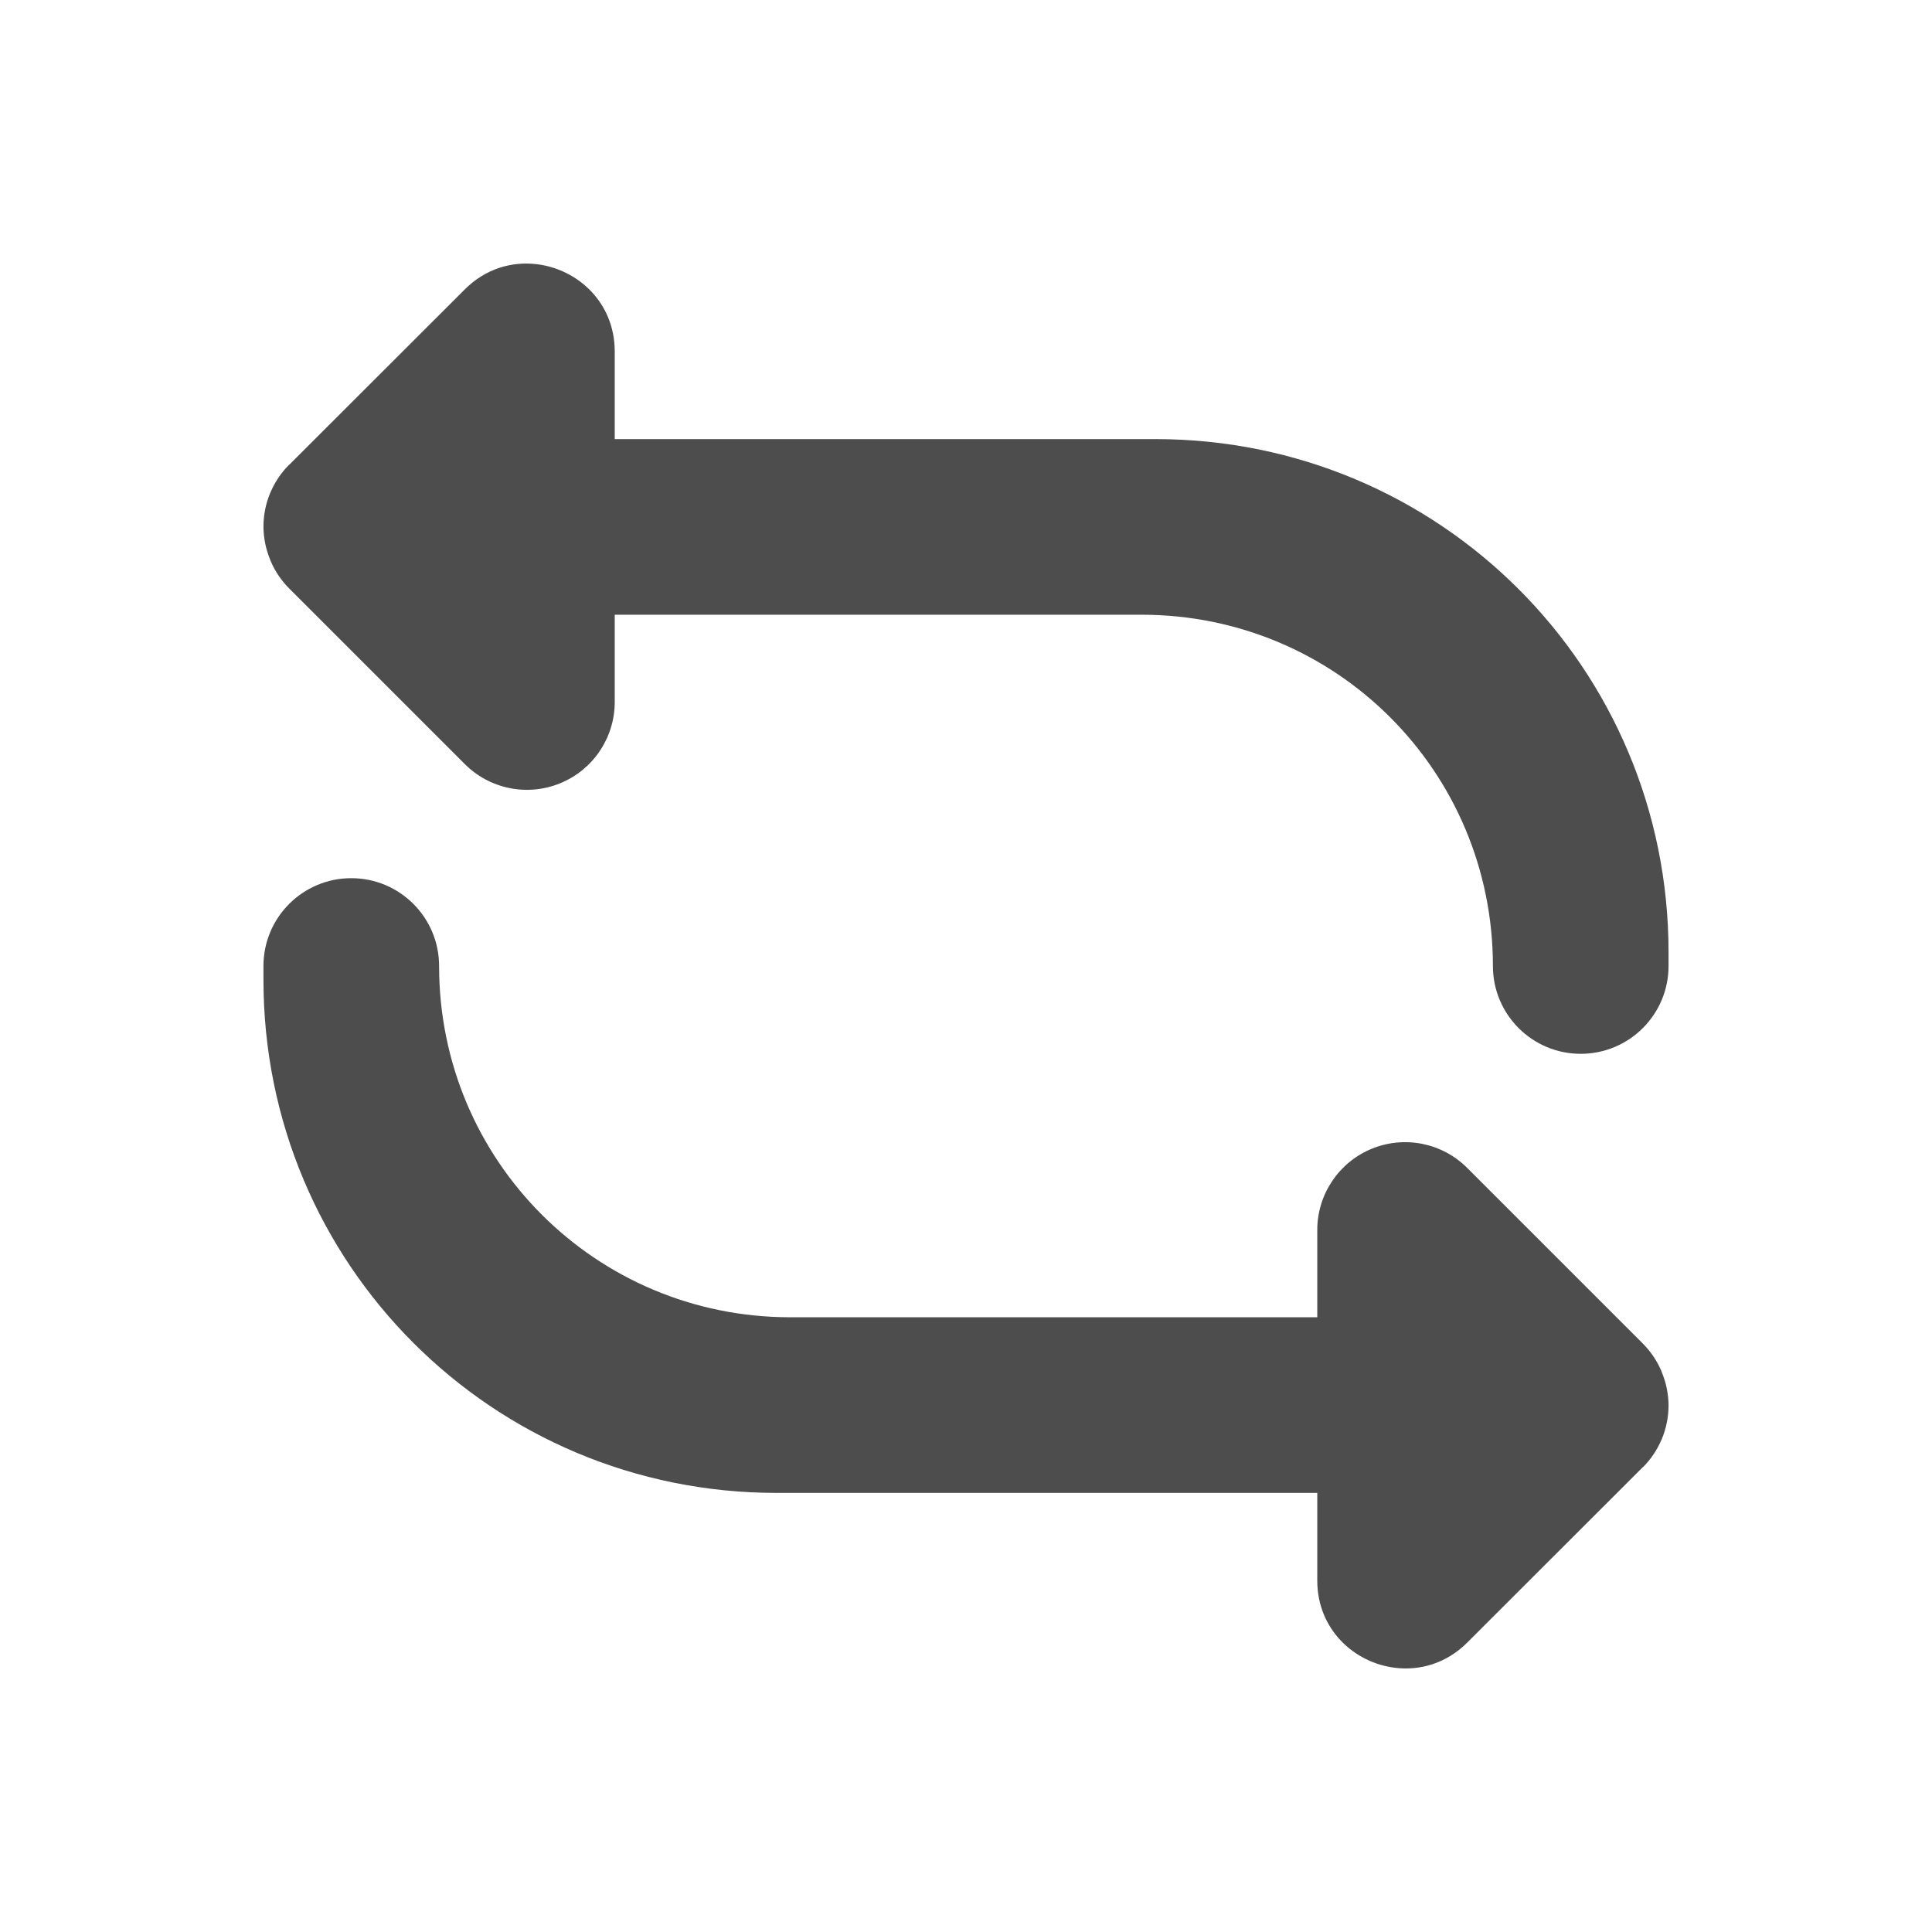
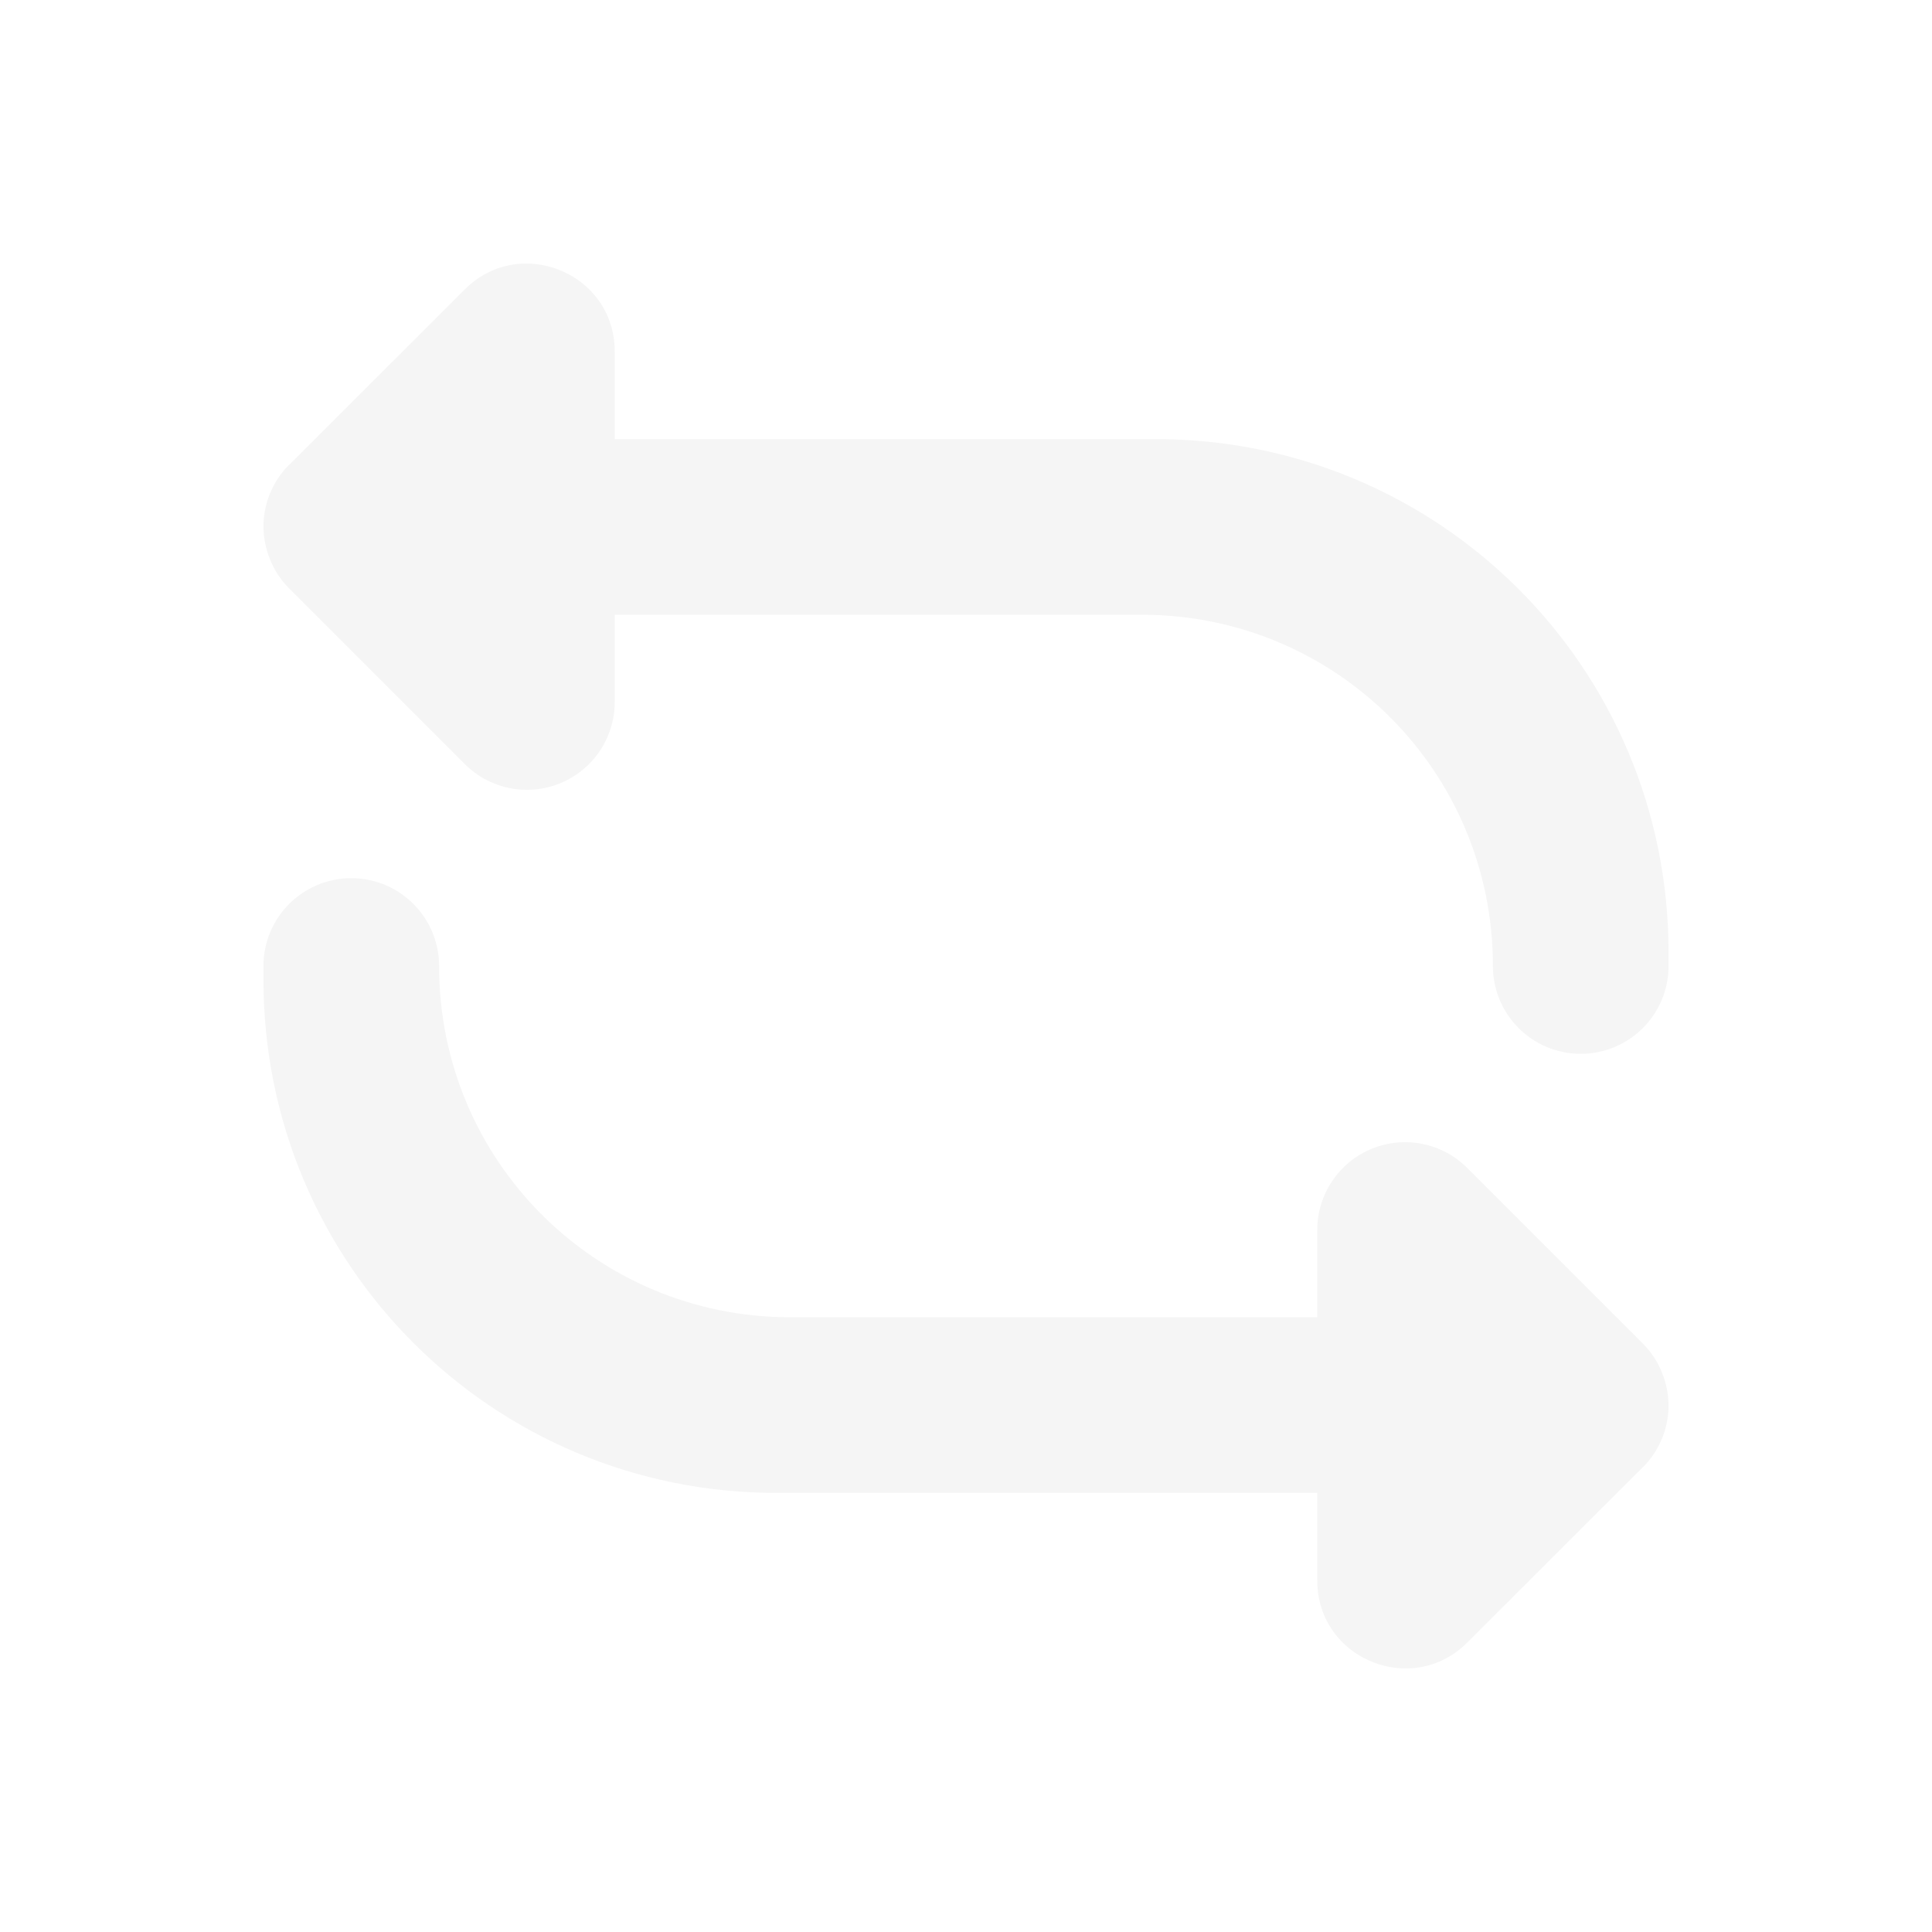
<svg xmlns="http://www.w3.org/2000/svg" width="22" height="22" viewBox="0 0 22 22" id="svg2" version="1.1">
  <defs id="defs3051">
    <style type="text/css" id="current-color-scheme">
    .ColorScheme-Text {
-     color:#4d4d4d;
+     color:#f5f5f5;
    }
    </style>
  </defs>
  <g id="layer1" transform="translate(0,-1030.362)">
    <path style="fill:currentColor;fill-opacity:1;stroke:none" class="ColorScheme-Text" d="M 6.109 3.008 C 5.828 2.975 5.529 3.059 5.293 3.295 L 3.293 5.293 L 3.291 5.293 A 1 1 0 0 0 3.082 5.602 C 3.08 5.602 3.078 5.611 3.076 5.615 A 1 1 0 0 0 3 5.996 A 1 1 0 0 0 3.074 6.367 C 3.078 6.377 3.081 6.388 3.086 6.398 A 1 1 0 0 0 3.293 6.701 L 5.293 8.701 A 1 1 0 0 0 7 8 L 7 7 L 10 7 L 13 7 C 15.216 7 17 8.784 17 11 A 1 1 0 0 0 18 12 A 1 1 0 0 0 19 11 L 19 10.844 C 19 7.606 16.394 5 13.156 5 L 10 5 L 7 5 L 7 4.002 C 7 3.445 6.579 3.063 6.109 3.008 z M 4 10 A 1 1 0 0 0 3 11 L 3 11.156 C 3 14.394 5.606 17 8.844 17 L 12 17 L 15 17 L 15 17.998 C 15 18.555 15.421 18.937 15.891 18.992 C 16.172 19.025 16.471 18.941 16.707 18.705 L 18.707 16.707 L 18.709 16.707 A 1 1 0 0 0 18.918 16.398 C 18.92 16.398 18.922 16.389 18.924 16.385 A 1 1 0 0 0 19 16.004 A 1 1 0 0 0 18.926 15.633 C 18.922 15.623 18.919 15.612 18.914 15.602 A 1 1 0 0 0 18.707 15.299 L 16.707 13.299 A 1 1 0 0 0 15 14 L 15 15 L 12 15 L 9 15 C 6.784 15 5 13.216 5 11 A 1 1 0 0 0 4 10 z " transform="translate(0,1030.362)" id="rect4141" />
  </g>
</svg>
